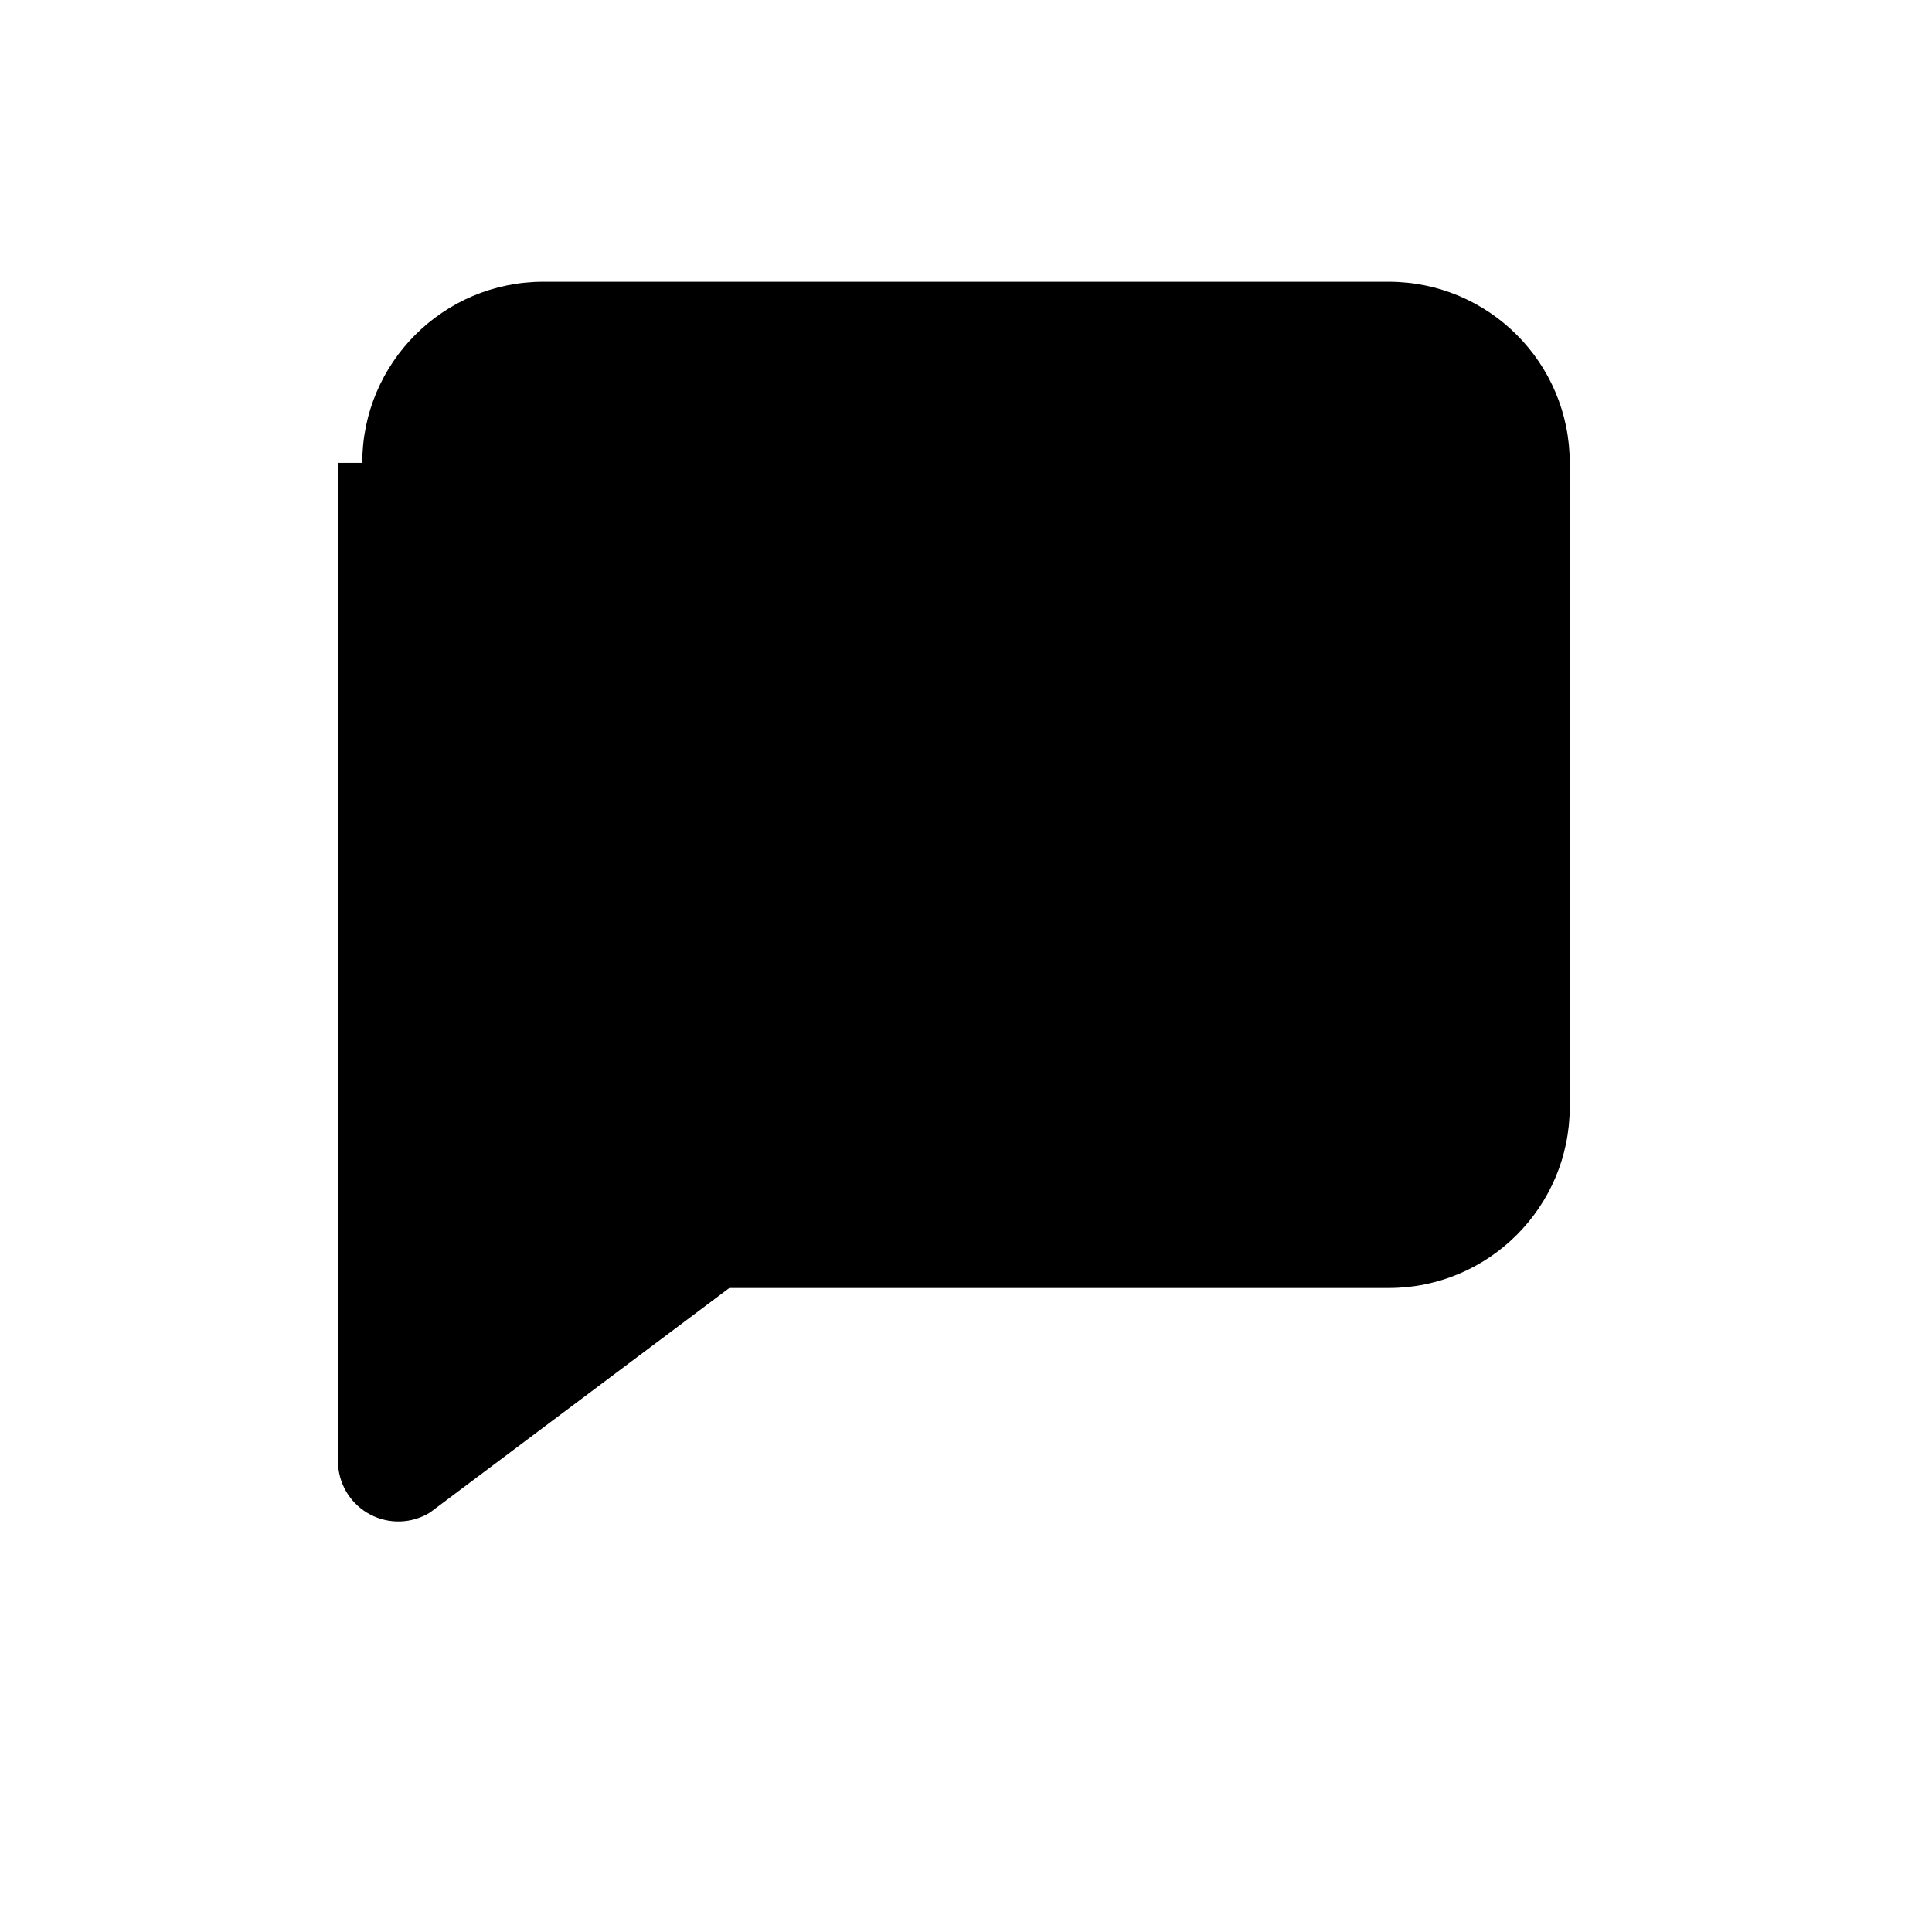
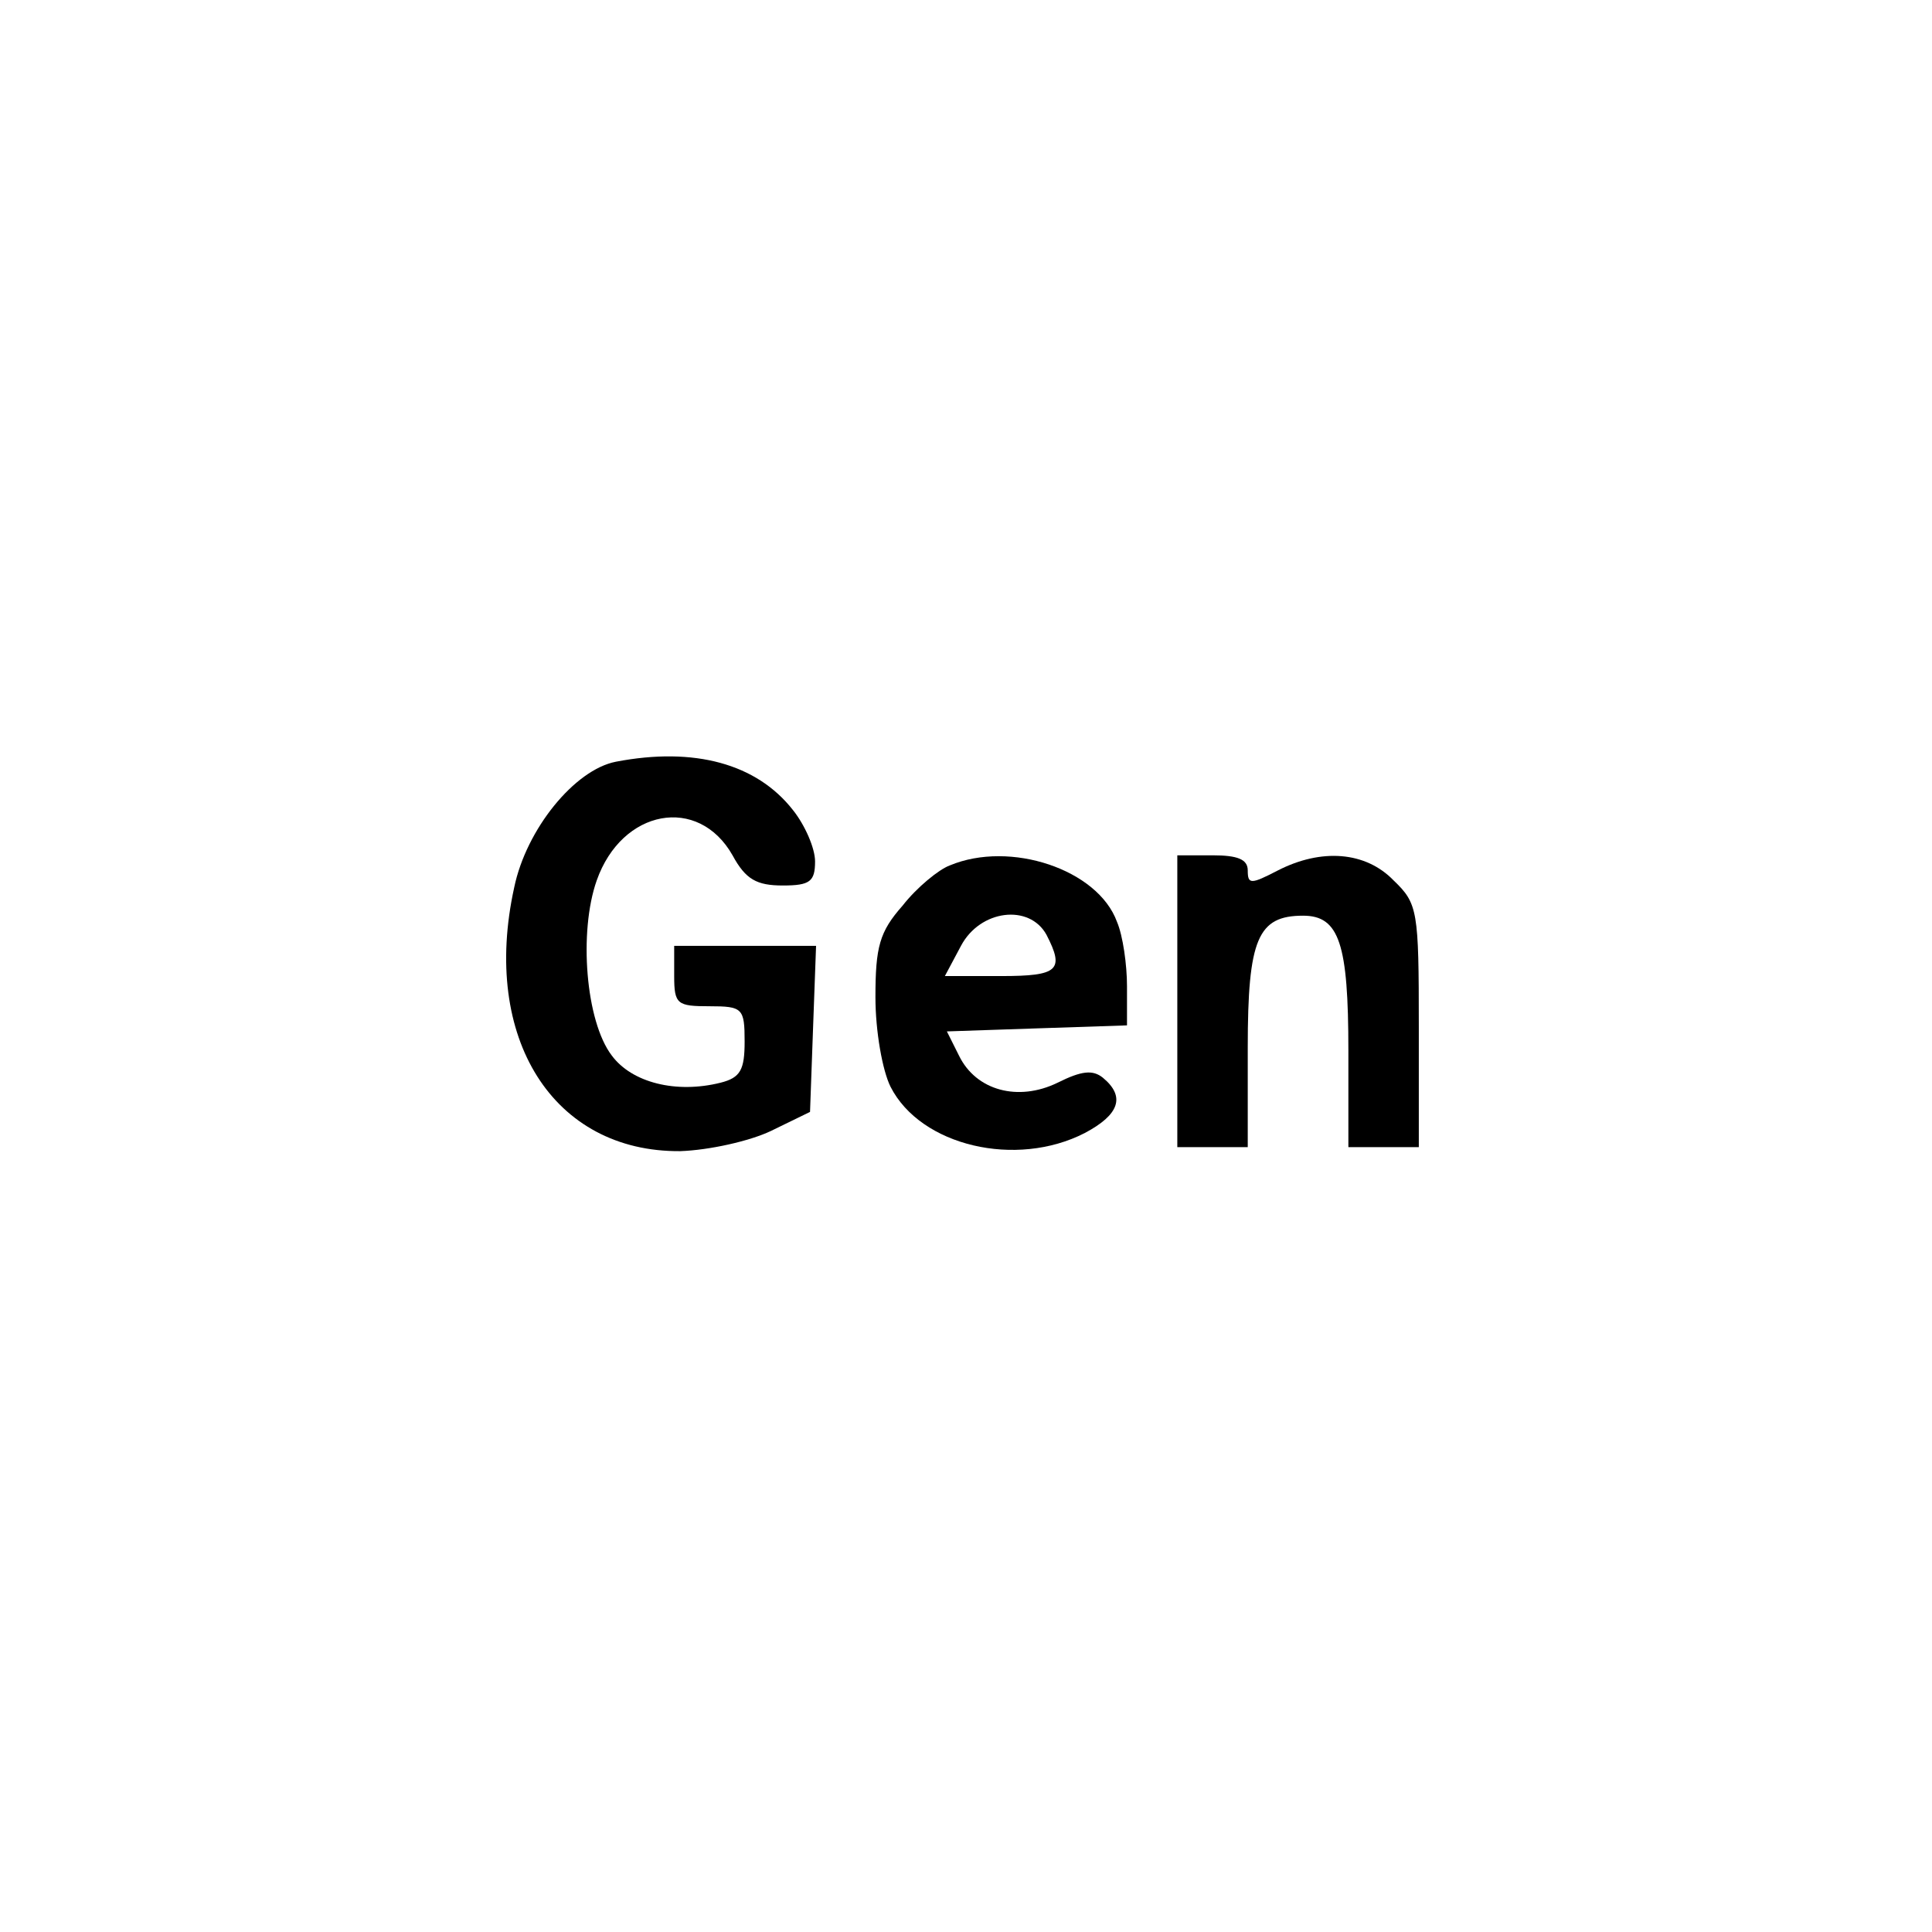
- <svg xmlns="http://www.w3.org/2000/svg" viewBox="0 0 24 24" fill="none">
-   <path fill="currentColor" d="M4.5 5.75A2.25 2.25 0 0 1 6.75 3.5h10.5A2.25 2.25 0 0 1 19.5 5.75v8A2.25 2.25 0 0 1 17.25 16H9.06l-3.72 2.79A.75.75 0 0 1 4.2 18.2V5.75Z" />
+ <svg xmlns="http://www.w3.org/2000/svg" version="1.0" width="192pt" height="192pt" viewBox="0 0 192 192" preserveAspectRatio="xMidYMid meet">
+   <g transform="translate(0,192) scale(0.1,-0.1)" fill="#000000" stroke="none">
+     <path d="M612 1163 c-41 -8 -89 -67 -101 -125 -33 -150 39 -263 165 -262 29 1 69 10 90 20 l39 19 3 83 3 82 -71 0 -70 0 0 -30 c0 -28 3 -30 35 -30 33 0 35 -2 35 -35 0 -28 -4 -36 -24 -41 -44 -11 -88 0 -108 27 -26 34 -33 123 -15 174 25 71 101 85 135 25 13 -24 24 -30 50 -30 27 0 32 4 32 24 0 13 -10 36 -22 51 -36 46 -98 63 -176 48z" />
+     <path d="M944 1060 c-11 -4 -33 -22 -47 -40 -23 -26 -27 -41 -27 -91 0 -34 7 -73 15 -89 30 -59 125 -81 193 -46 34 18 41 36 18 55 -10 8 -21 7 -45 -5 -39 -19 -81 -8 -98 27 l-12 24 89 3 90 3 0 39 c0 21 -4 50 -10 64 -19 52 -106 81 -166 56z m96 -69 c18 -35 12 -41 -45 -41 l-56 0 16 30 c19 36 68 42 85 11z" />
+     <path d="M1170 925 l0 -145 35 0 35 0 0 99 c0 108 10 131 55 131 36 0 45 -28 45 -134 l0 -96 35 0 35 0 0 120 c0 115 -1 122 -25 145 -28 29 -72 32 -115 10 -27 -14 -30 -14 -30 0 0 11 -10 15 -35 15 l-35 0 0 -145z" />
+   </g>
</svg>
